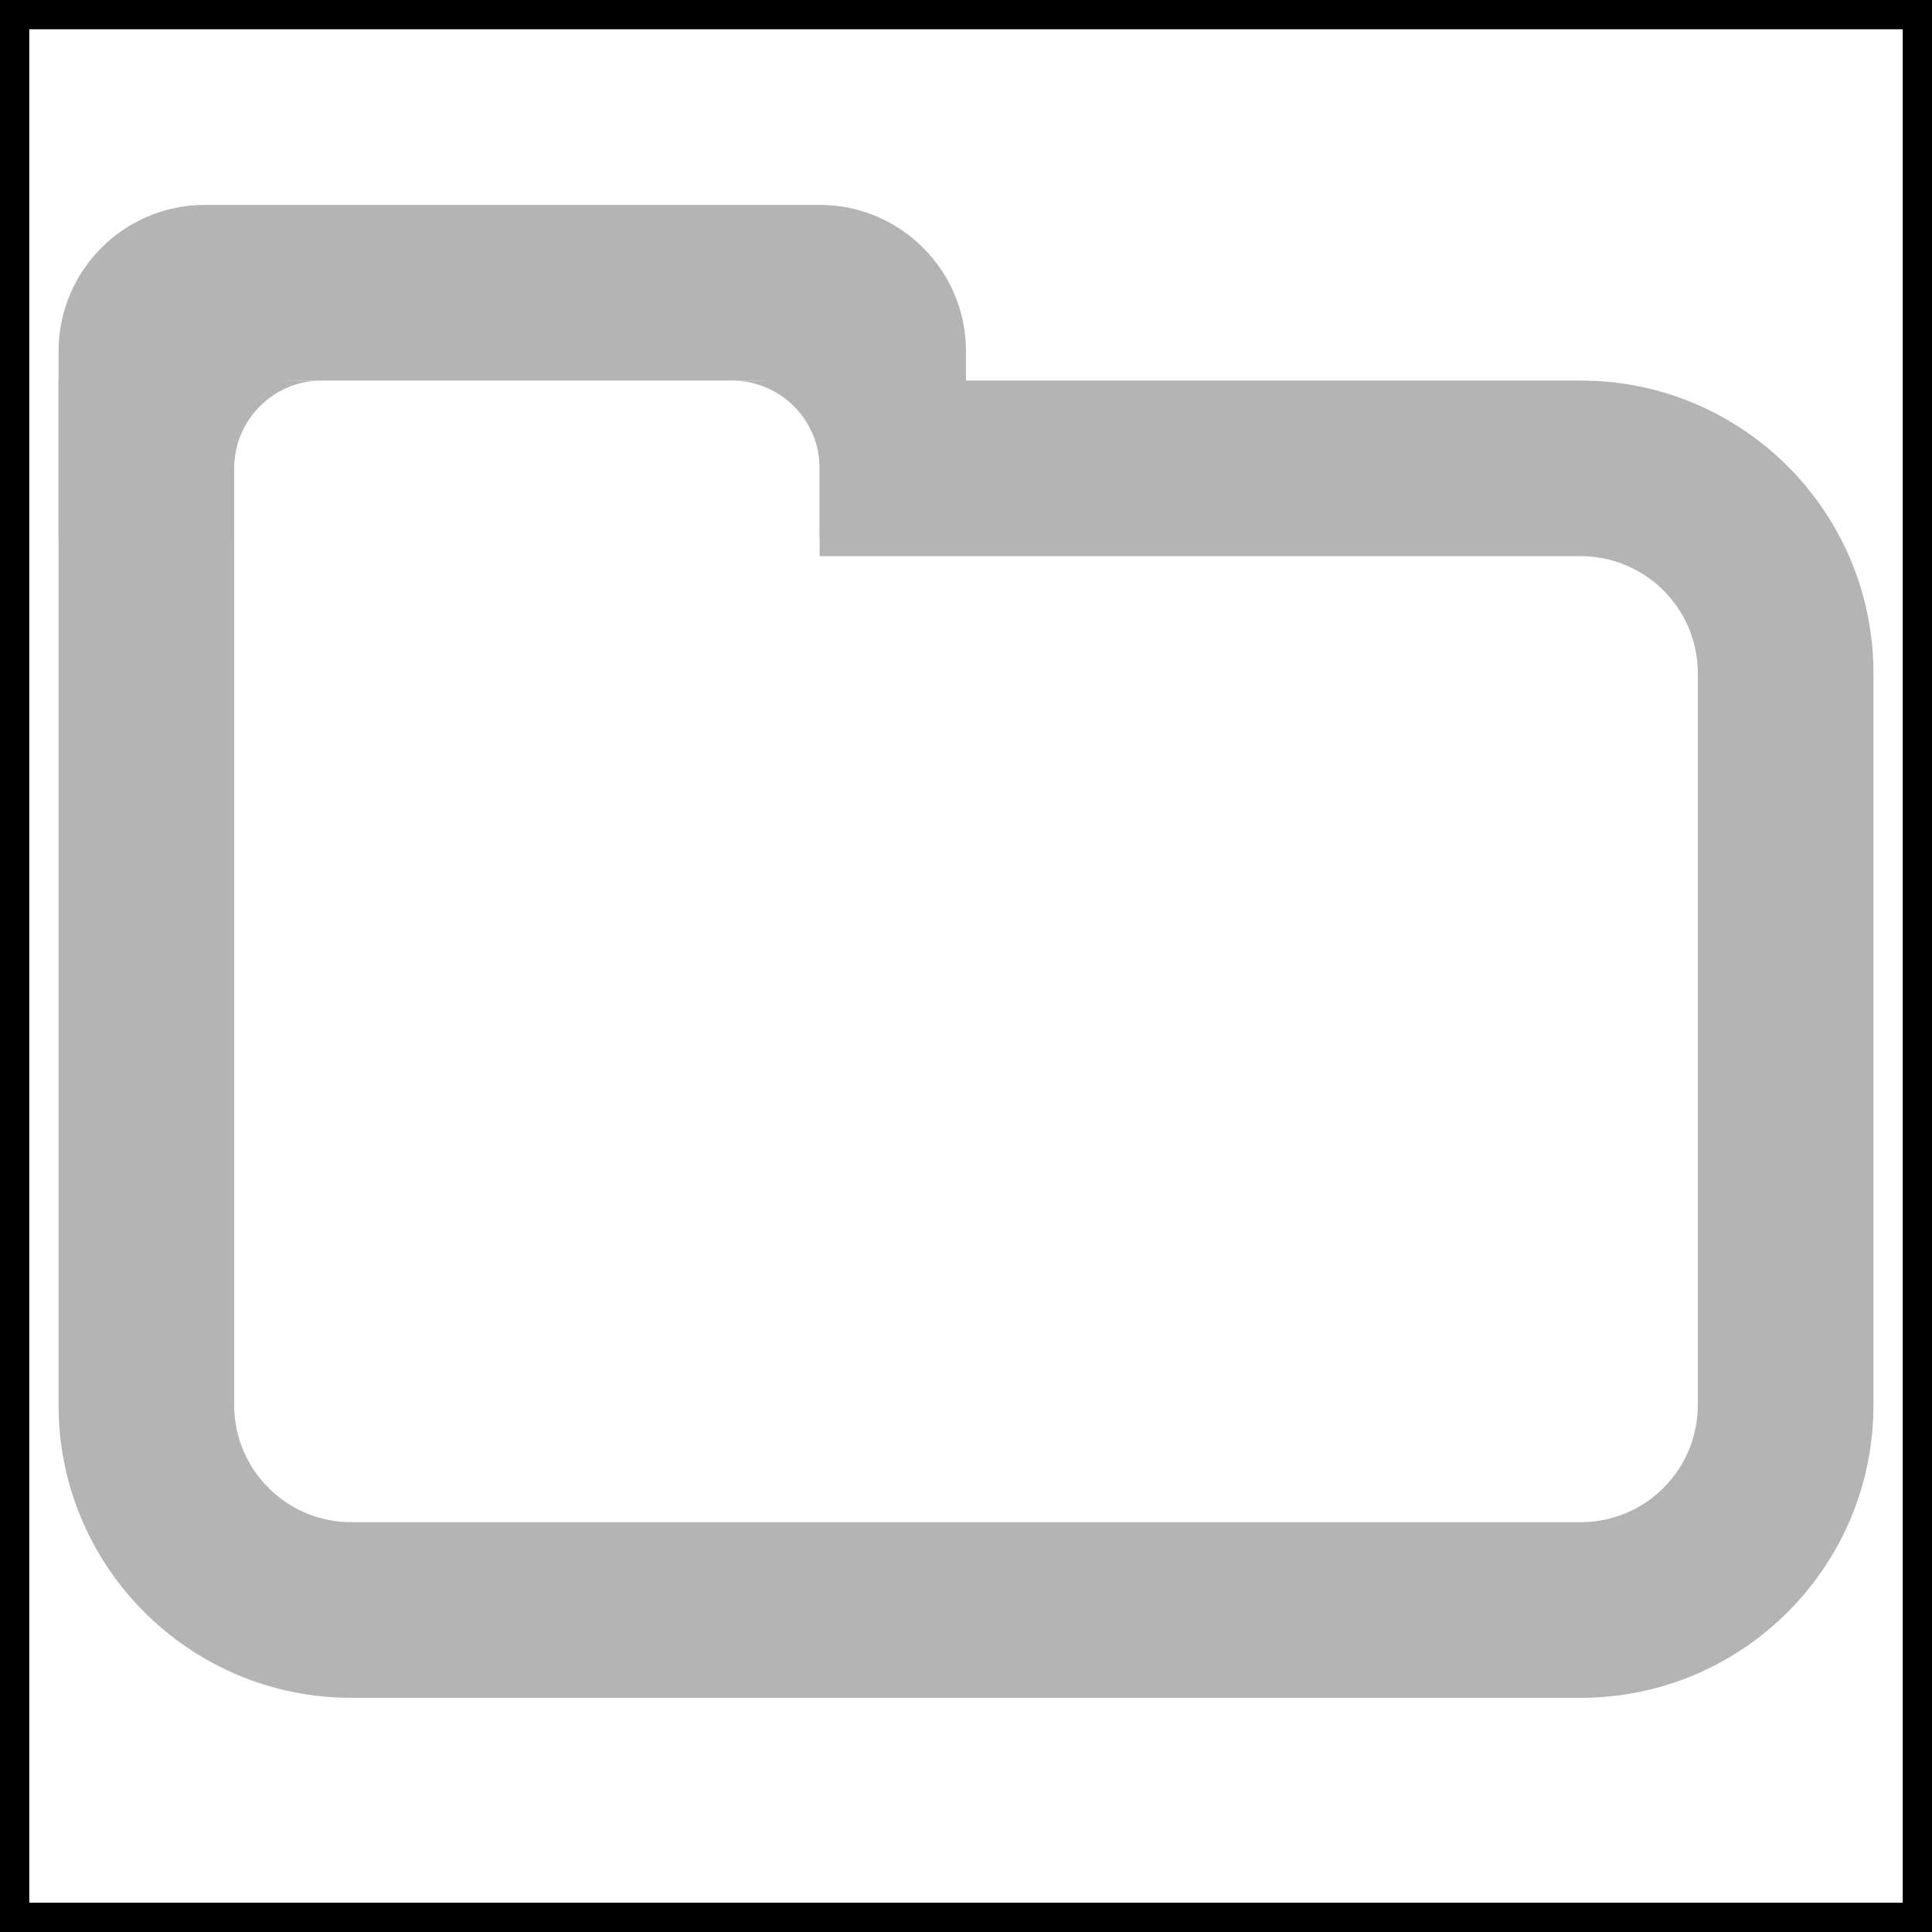
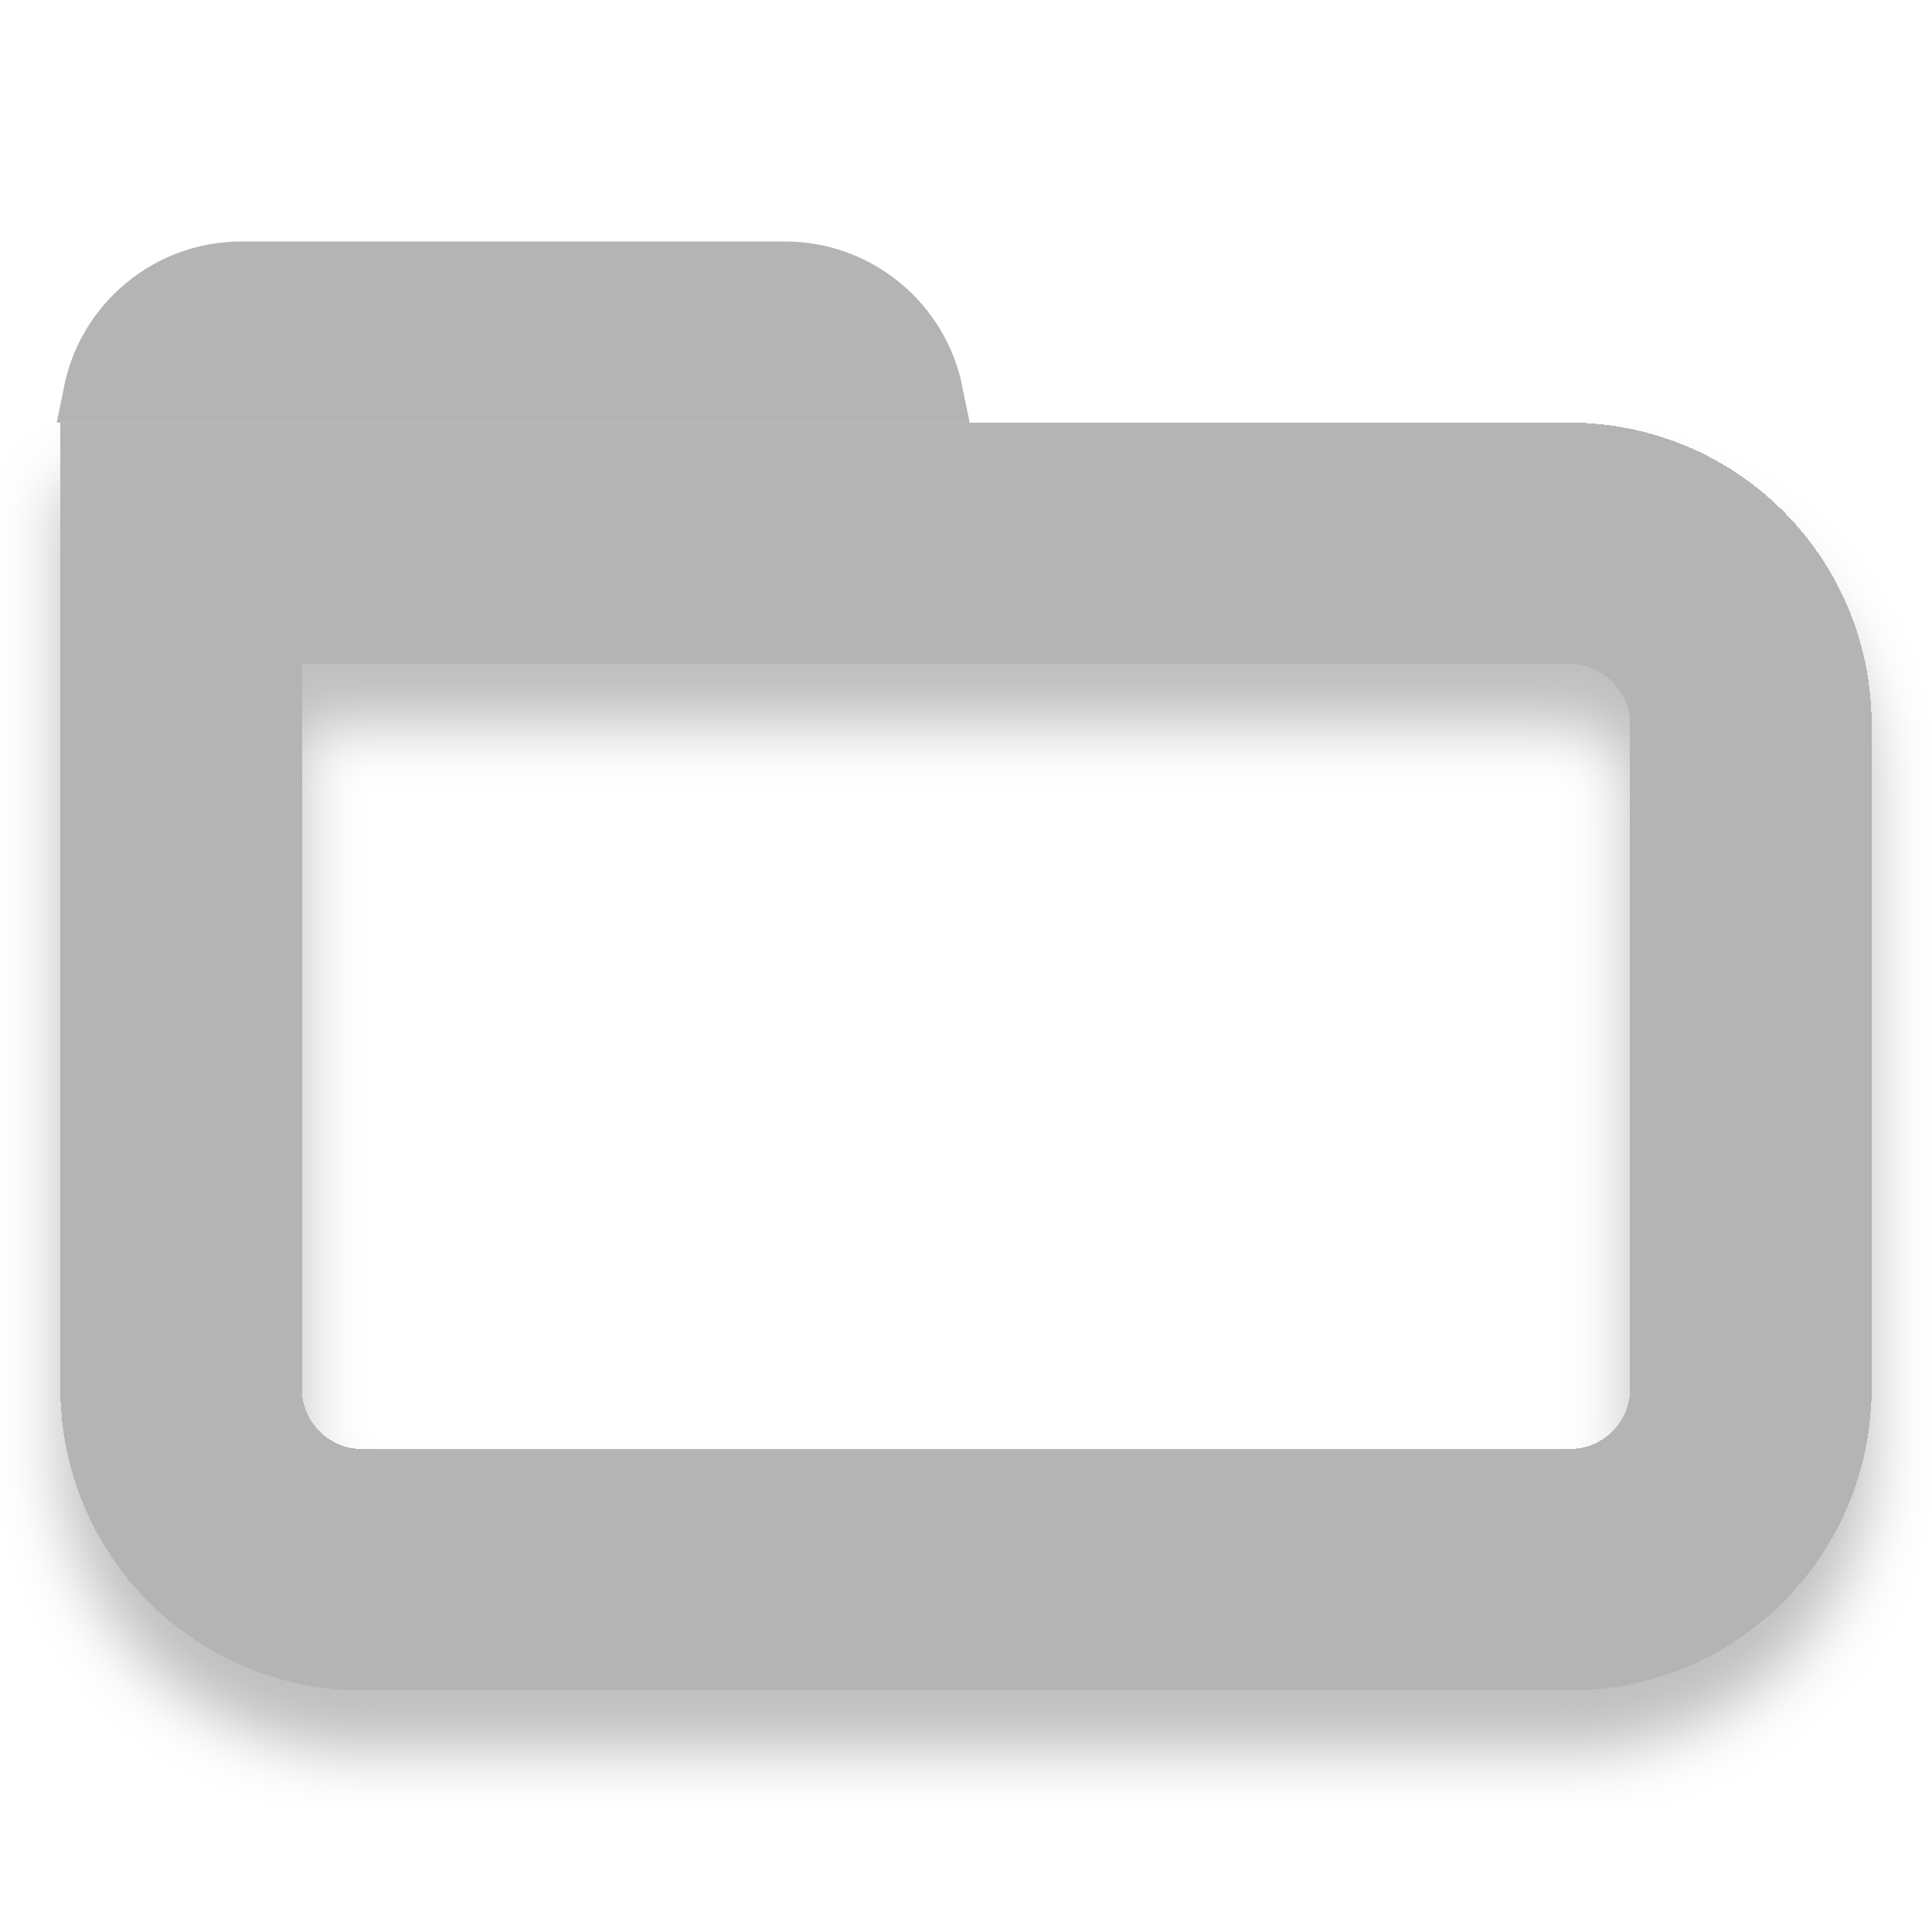
- <svg xmlns="http://www.w3.org/2000/svg" width="66" height="66" viewBox="0 0 66 66" fill="none">
-   <rect x="0.5" y="0.5" width="65" height="65" stroke="black" />
-   <path d="M28 7C30.761 7 33 9.239 33 12V18.333H28V15C28 13.895 27.105 13 26 13H10C8.895 13 8 13.895 8 15V18.333H2V12C2 9.239 4.239 7 7 7H28Z" fill="#B4B4B4" />
-   <path d="M54.515 13.013C59.798 13.28 64 17.65 64 23V48C64 53.523 59.523 58 54 58H12C6.65 58 2.281 53.798 2.013 48.515L2 48V13H11C9.343 13 8 14.343 8 16V48C8 50.209 9.791 52 12 52H54C56.209 52 58 50.209 58 48V23C58 20.791 56.209 19 54 19H28V16C28 14.343 26.657 13 25 13H54L54.515 13.013Z" fill="#B4B4B4" />
+ <svg xmlns="http://www.w3.org/2000/svg" width="64" height="64" viewBox="0 0 64 64" fill="none">
+   <path d="M8 9H26C28.419 9 30.436 10.718 30.899 13H3.101C3.564 10.718 5.581 9 8 9Z" fill="#B4B4B4" stroke="#B4B4B4" stroke-width="2" />
+   <g filter="url(#filter0_d_8_170)">
+     <path d="M52 18C55.314 18 58 20.686 58 24V46C58 49.314 55.314 52 52 52H12C8.686 52 6 49.314 6 46V18H52Z" stroke="#B4B4B4" stroke-width="8" shape-rendering="crispEdges" />
+   </g>
+   <defs>
+     <filter id="filter0_d_8_170" x="0" y="14" width="64" height="46" filterUnits="userSpaceOnUse" color-interpolation-filters="sRGB">
+       <feFlood flood-opacity="0" result="BackgroundImageFix" />
+       <feColorMatrix in="SourceAlpha" type="matrix" values="0 0 0 0 0 0 0 0 0 0 0 0 0 0 0 0 0 0 127 0" result="hardAlpha" />
+       <feOffset dy="2" />
+       <feGaussianBlur stdDeviation="1" />
+       <feComposite in2="hardAlpha" operator="out" />
+       <feColorMatrix type="matrix" values="0 0 0 0 0 0 0 0 0 0 0 0 0 0 0 0 0 0 0.25 0" />
+       <feBlend mode="normal" in2="BackgroundImageFix" result="effect1_dropShadow_8_170" />
+       <feBlend mode="normal" in="SourceGraphic" in2="effect1_dropShadow_8_170" result="shape" />
+     </filter>
+   </defs>
</svg>
